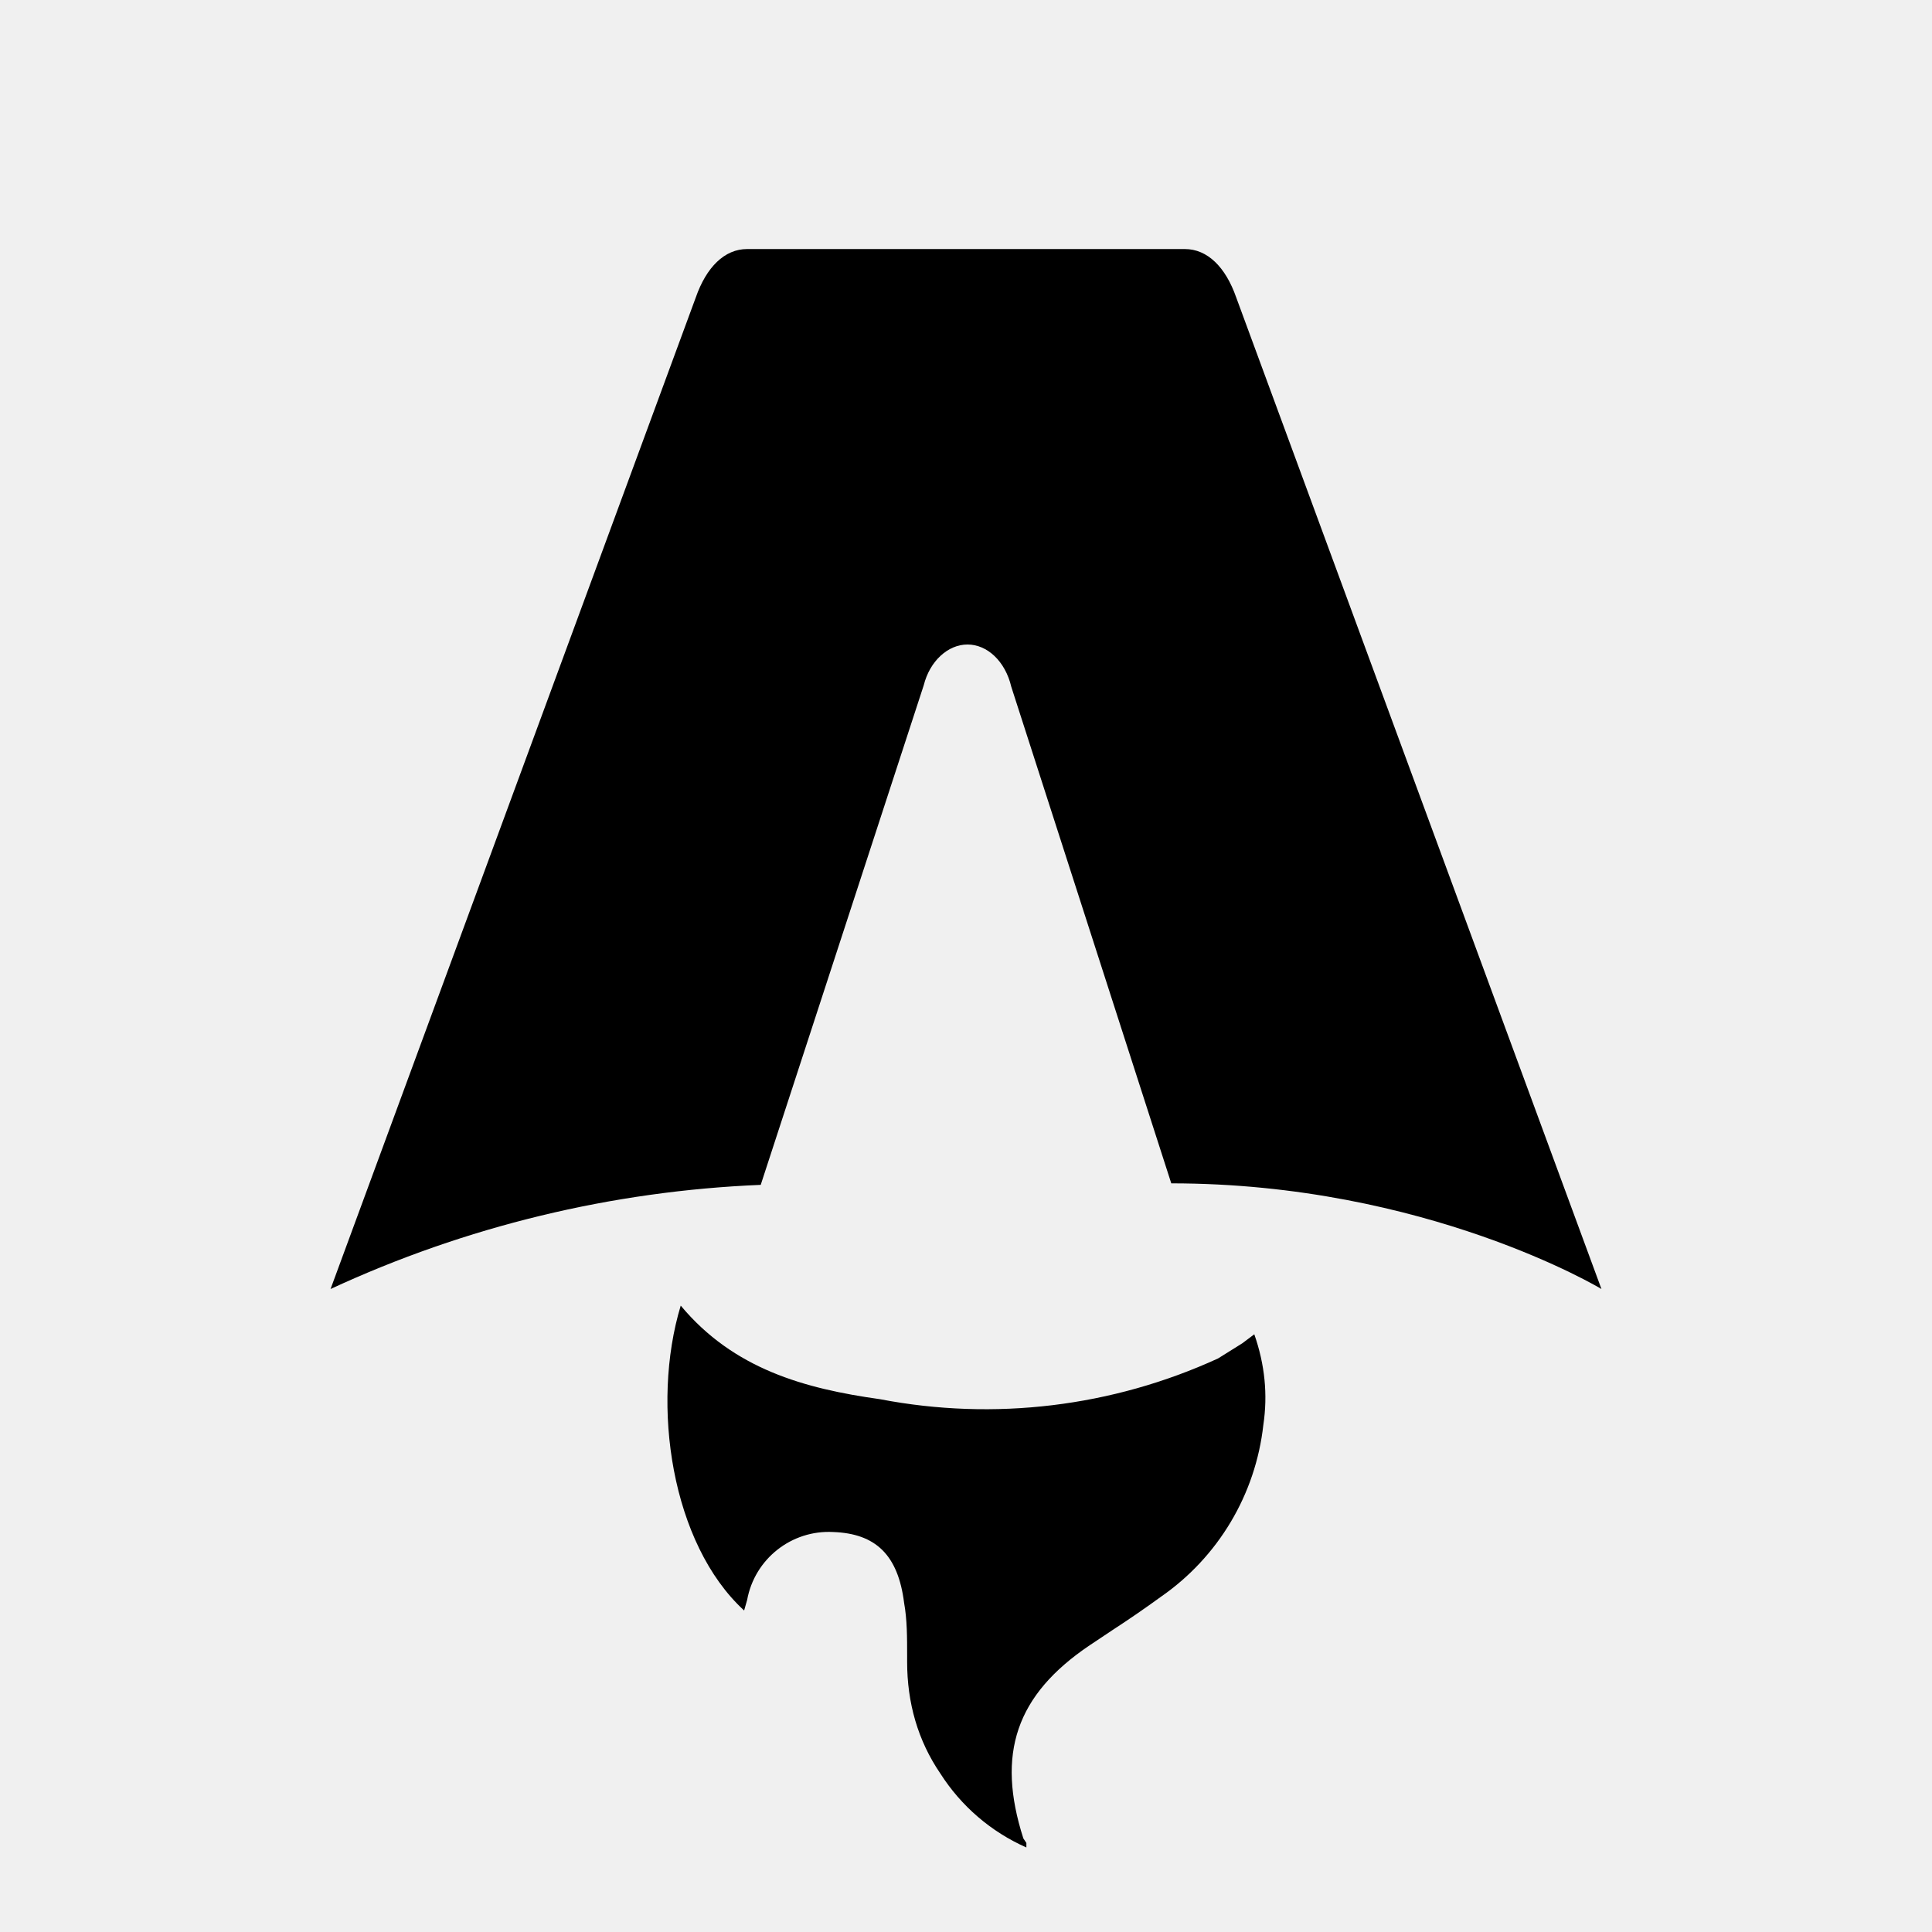
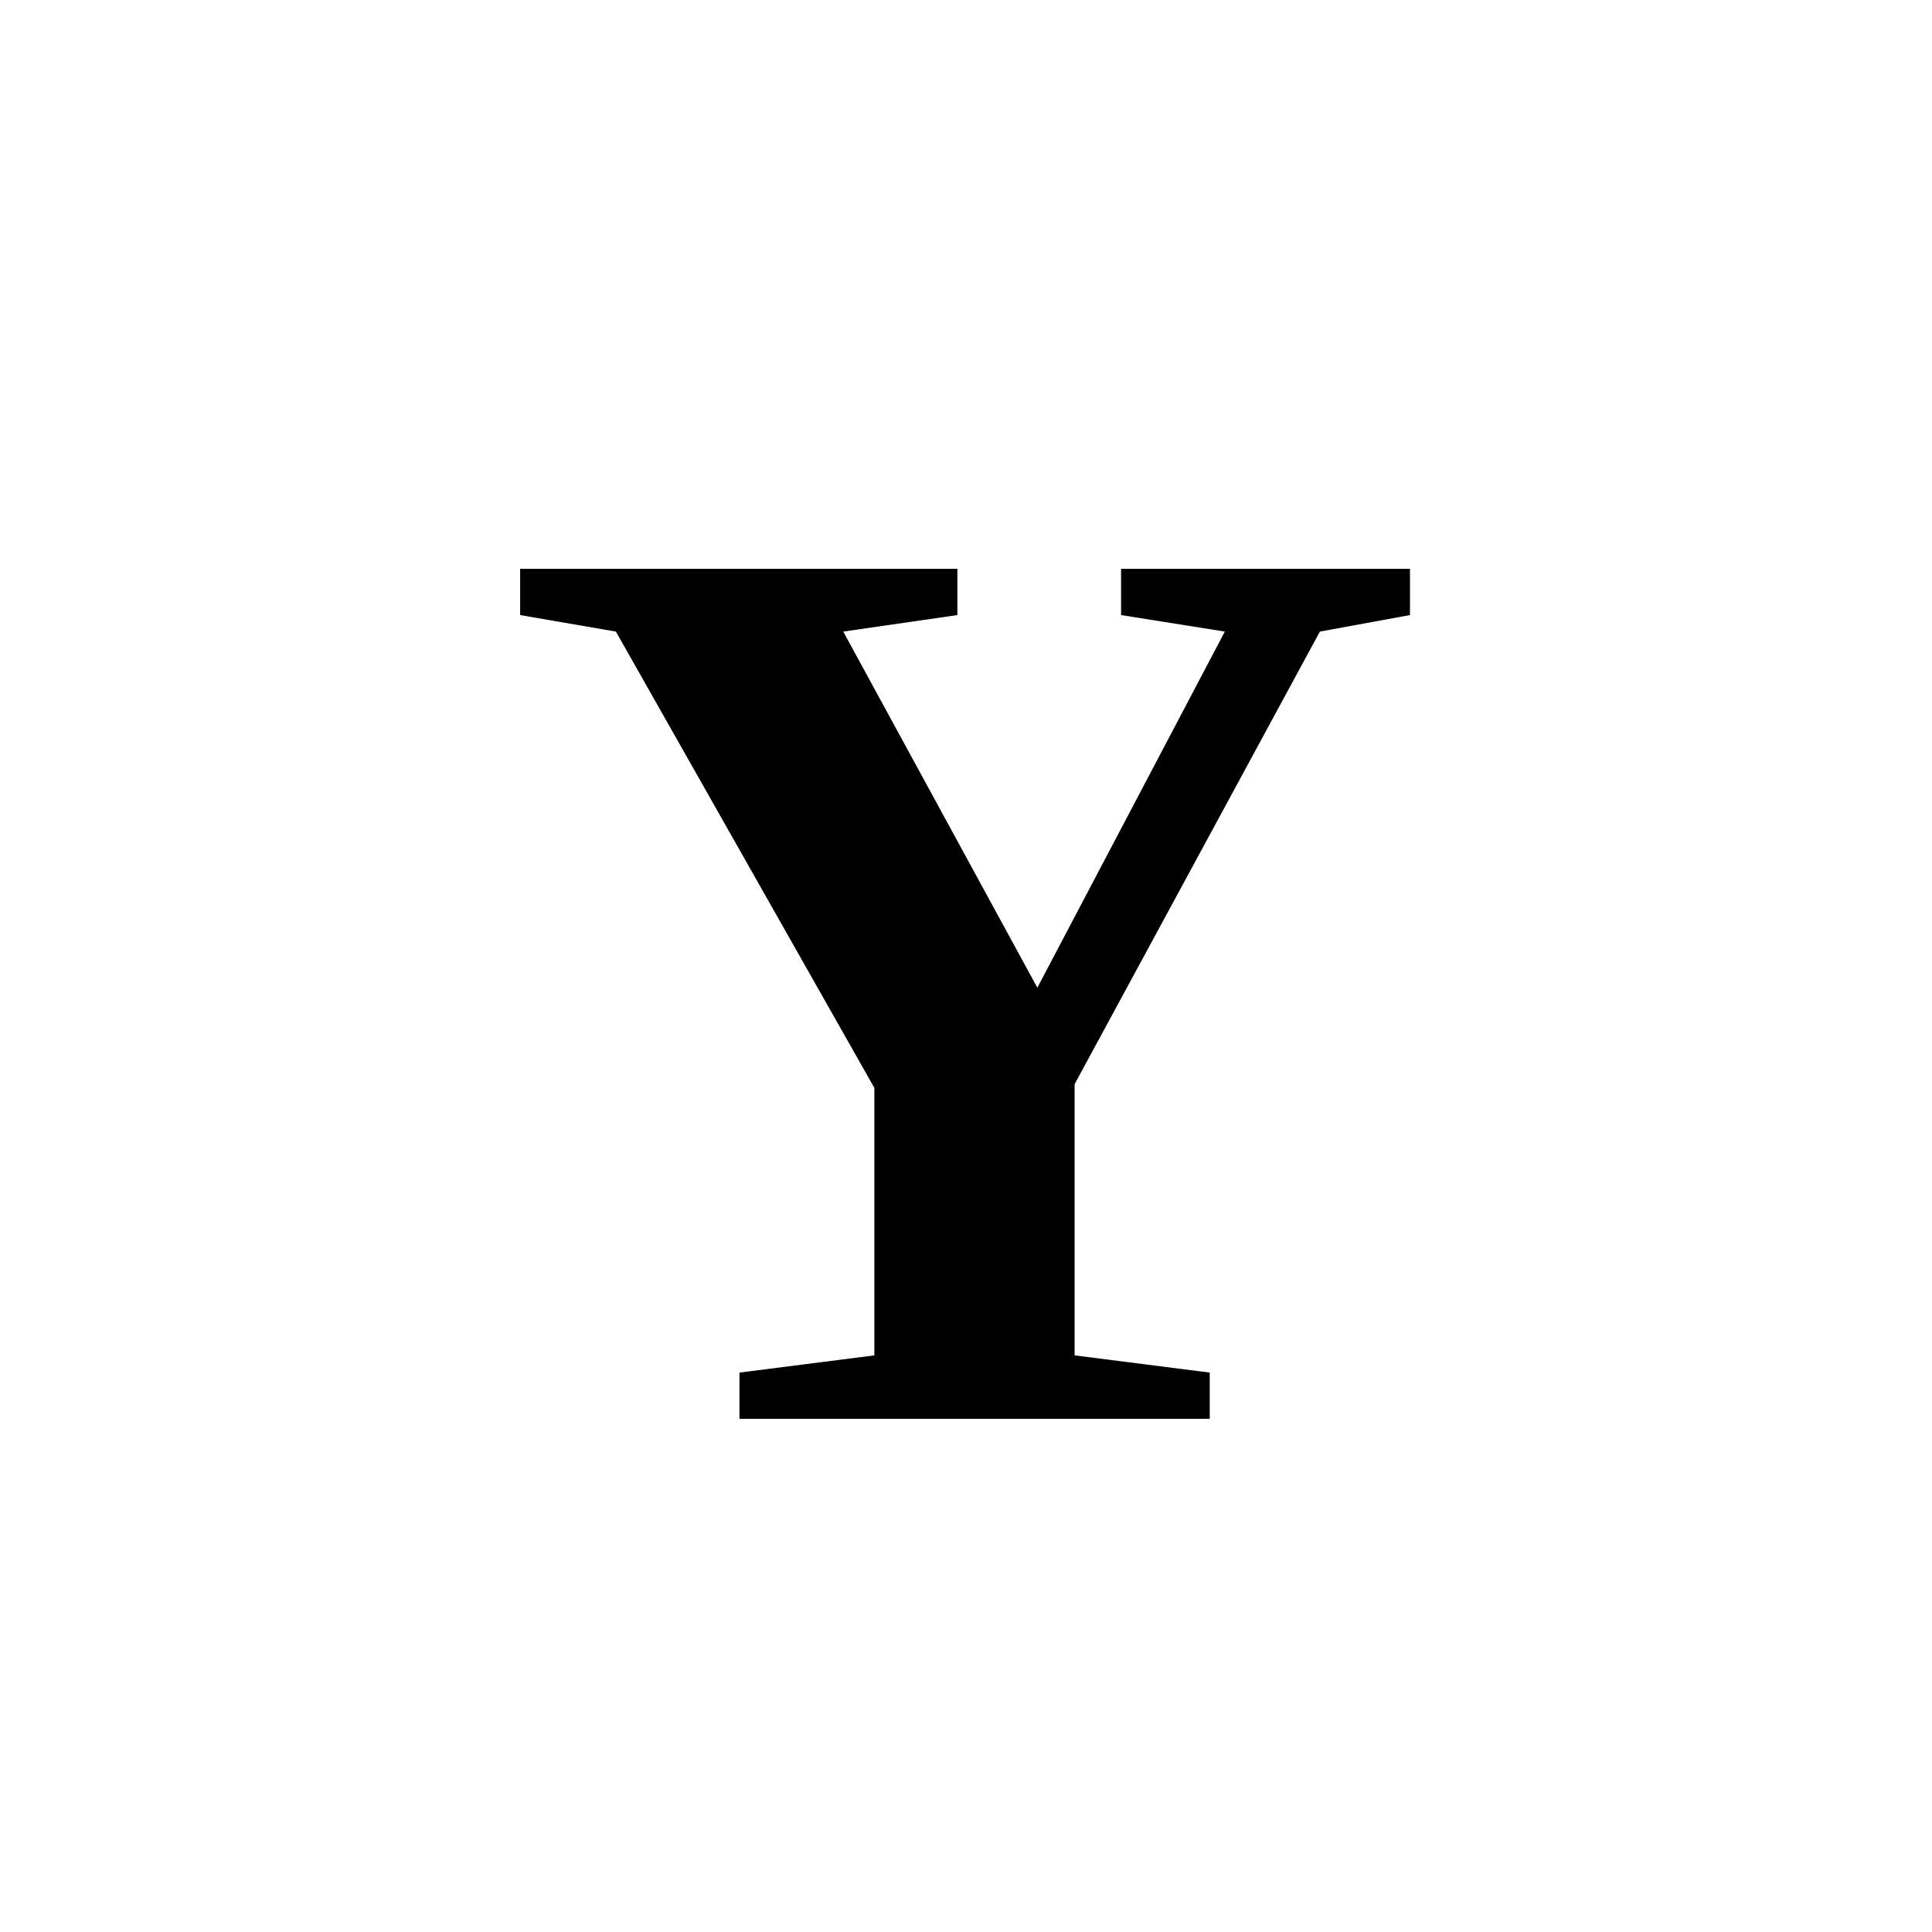
- <svg xmlns="http://www.w3.org/2000/svg" fill="none" viewBox="0 0 128 128">
-   <path d="M50.4 78.5a75.1 75.1 0 0 0-28.5 6.9l24.2-65.7c.7-2 1.9-3.2 3.4-3.2h29c1.5 0 2.7 1.2 3.4 3.2l24.2 65.7s-11.6-7-28.5-7L67 45.5c-.4-1.7-1.6-2.8-2.9-2.8-1.3 0-2.5 1.1-2.9 2.7L50.4 78.5Zm-1.1 28.2Zm-4.2-20.2c-2 6.6-.6 15.8 4.2 20.2a17.5 17.5 0 0 1 .2-.7 5.5 5.5 0 0 1 5.7-4.5c2.8.1 4.3 1.5 4.7 4.7.2 1.1.2 2.3.2 3.5v.4c0 2.7.7 5.2 2.2 7.4a13 13 0 0 0 5.7 4.9v-.3l-.2-.3c-1.8-5.6-.5-9.5 4.4-12.8l1.5-1a73 73 0 0 0 3.2-2.2 16 16 0 0 0 6.8-11.4c.3-2 .1-4-.6-6l-.8.6-1.6 1a37 37 0 0 1-22.4 2.7c-5-.7-9.7-2-13.2-6.2Z" />
-   <style>
-         path { fill: #000; }
-         @media (prefers-color-scheme: dark) {
-             path { fill: #FFF; }
-         }
-     </style>
+ <svg xmlns="http://www.w3.org/2000/svg" viewBox="0 0 128 128">
+   <rect width="128" height="128" fill="#fff" />
+   <text x="64" y="94" text-anchor="middle" font-family="Times New Roman, Times, serif" font-size="86" font-weight="700" fill="#000">Y</text>
</svg>
